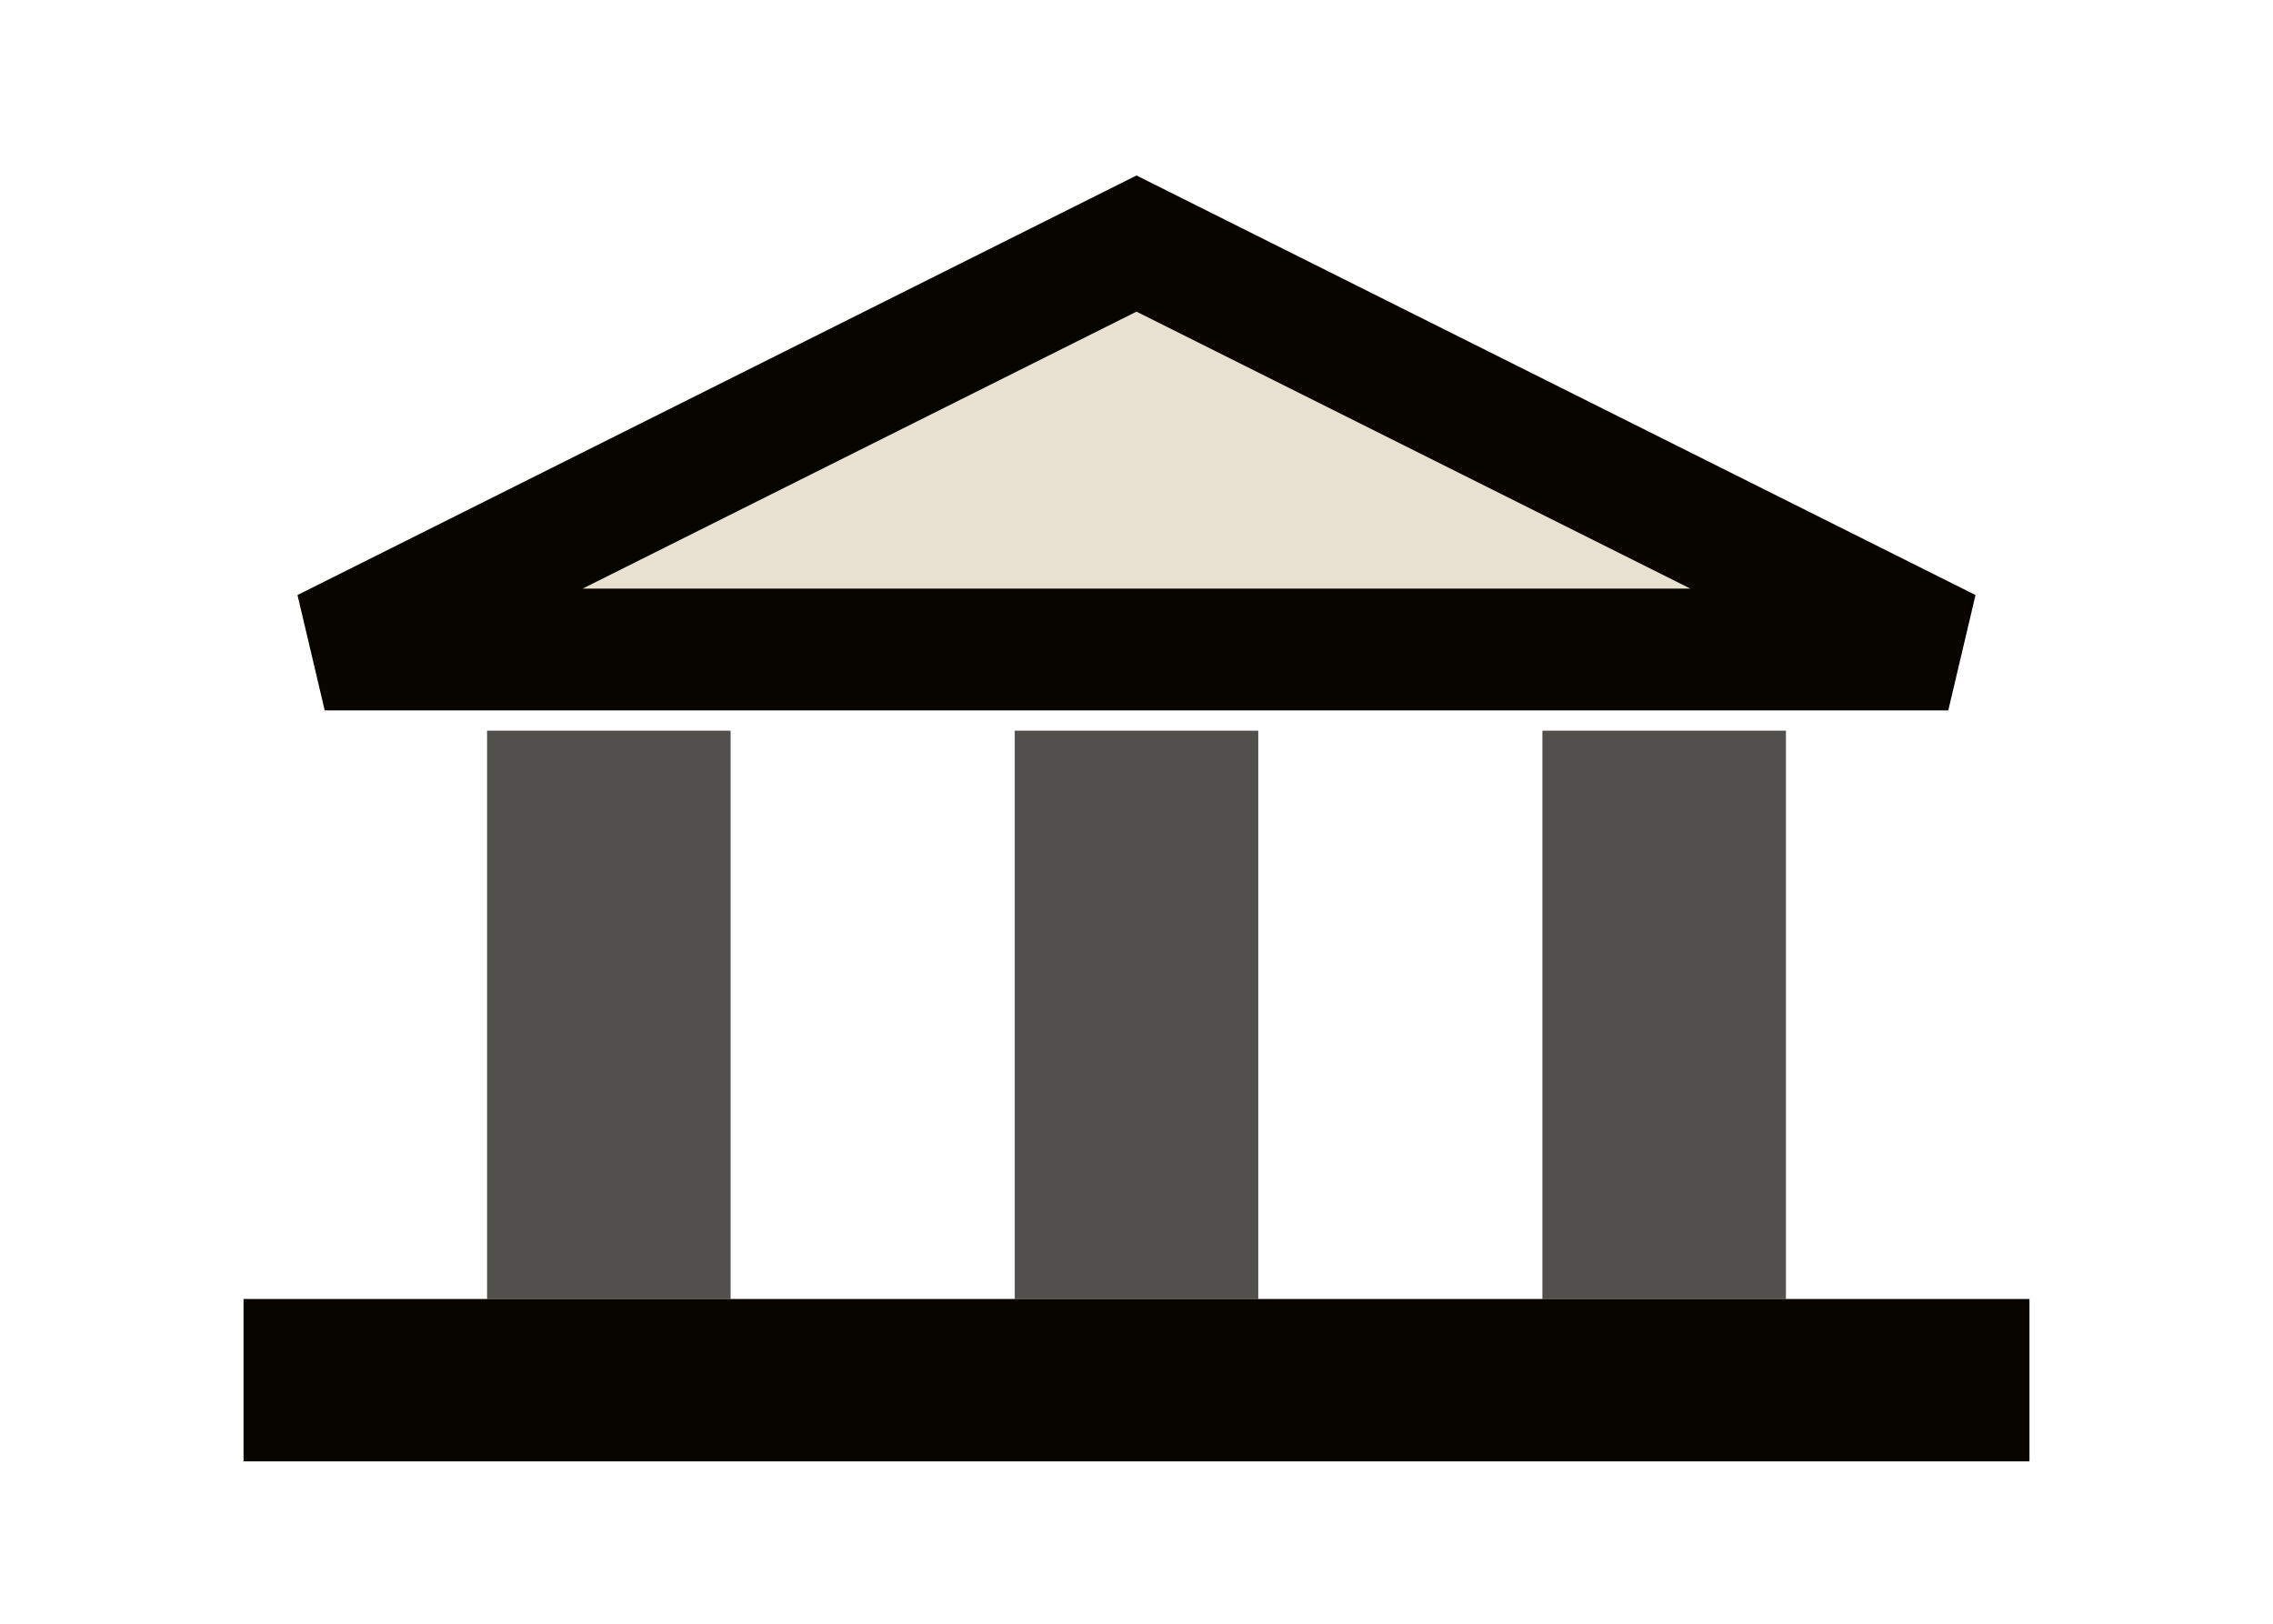
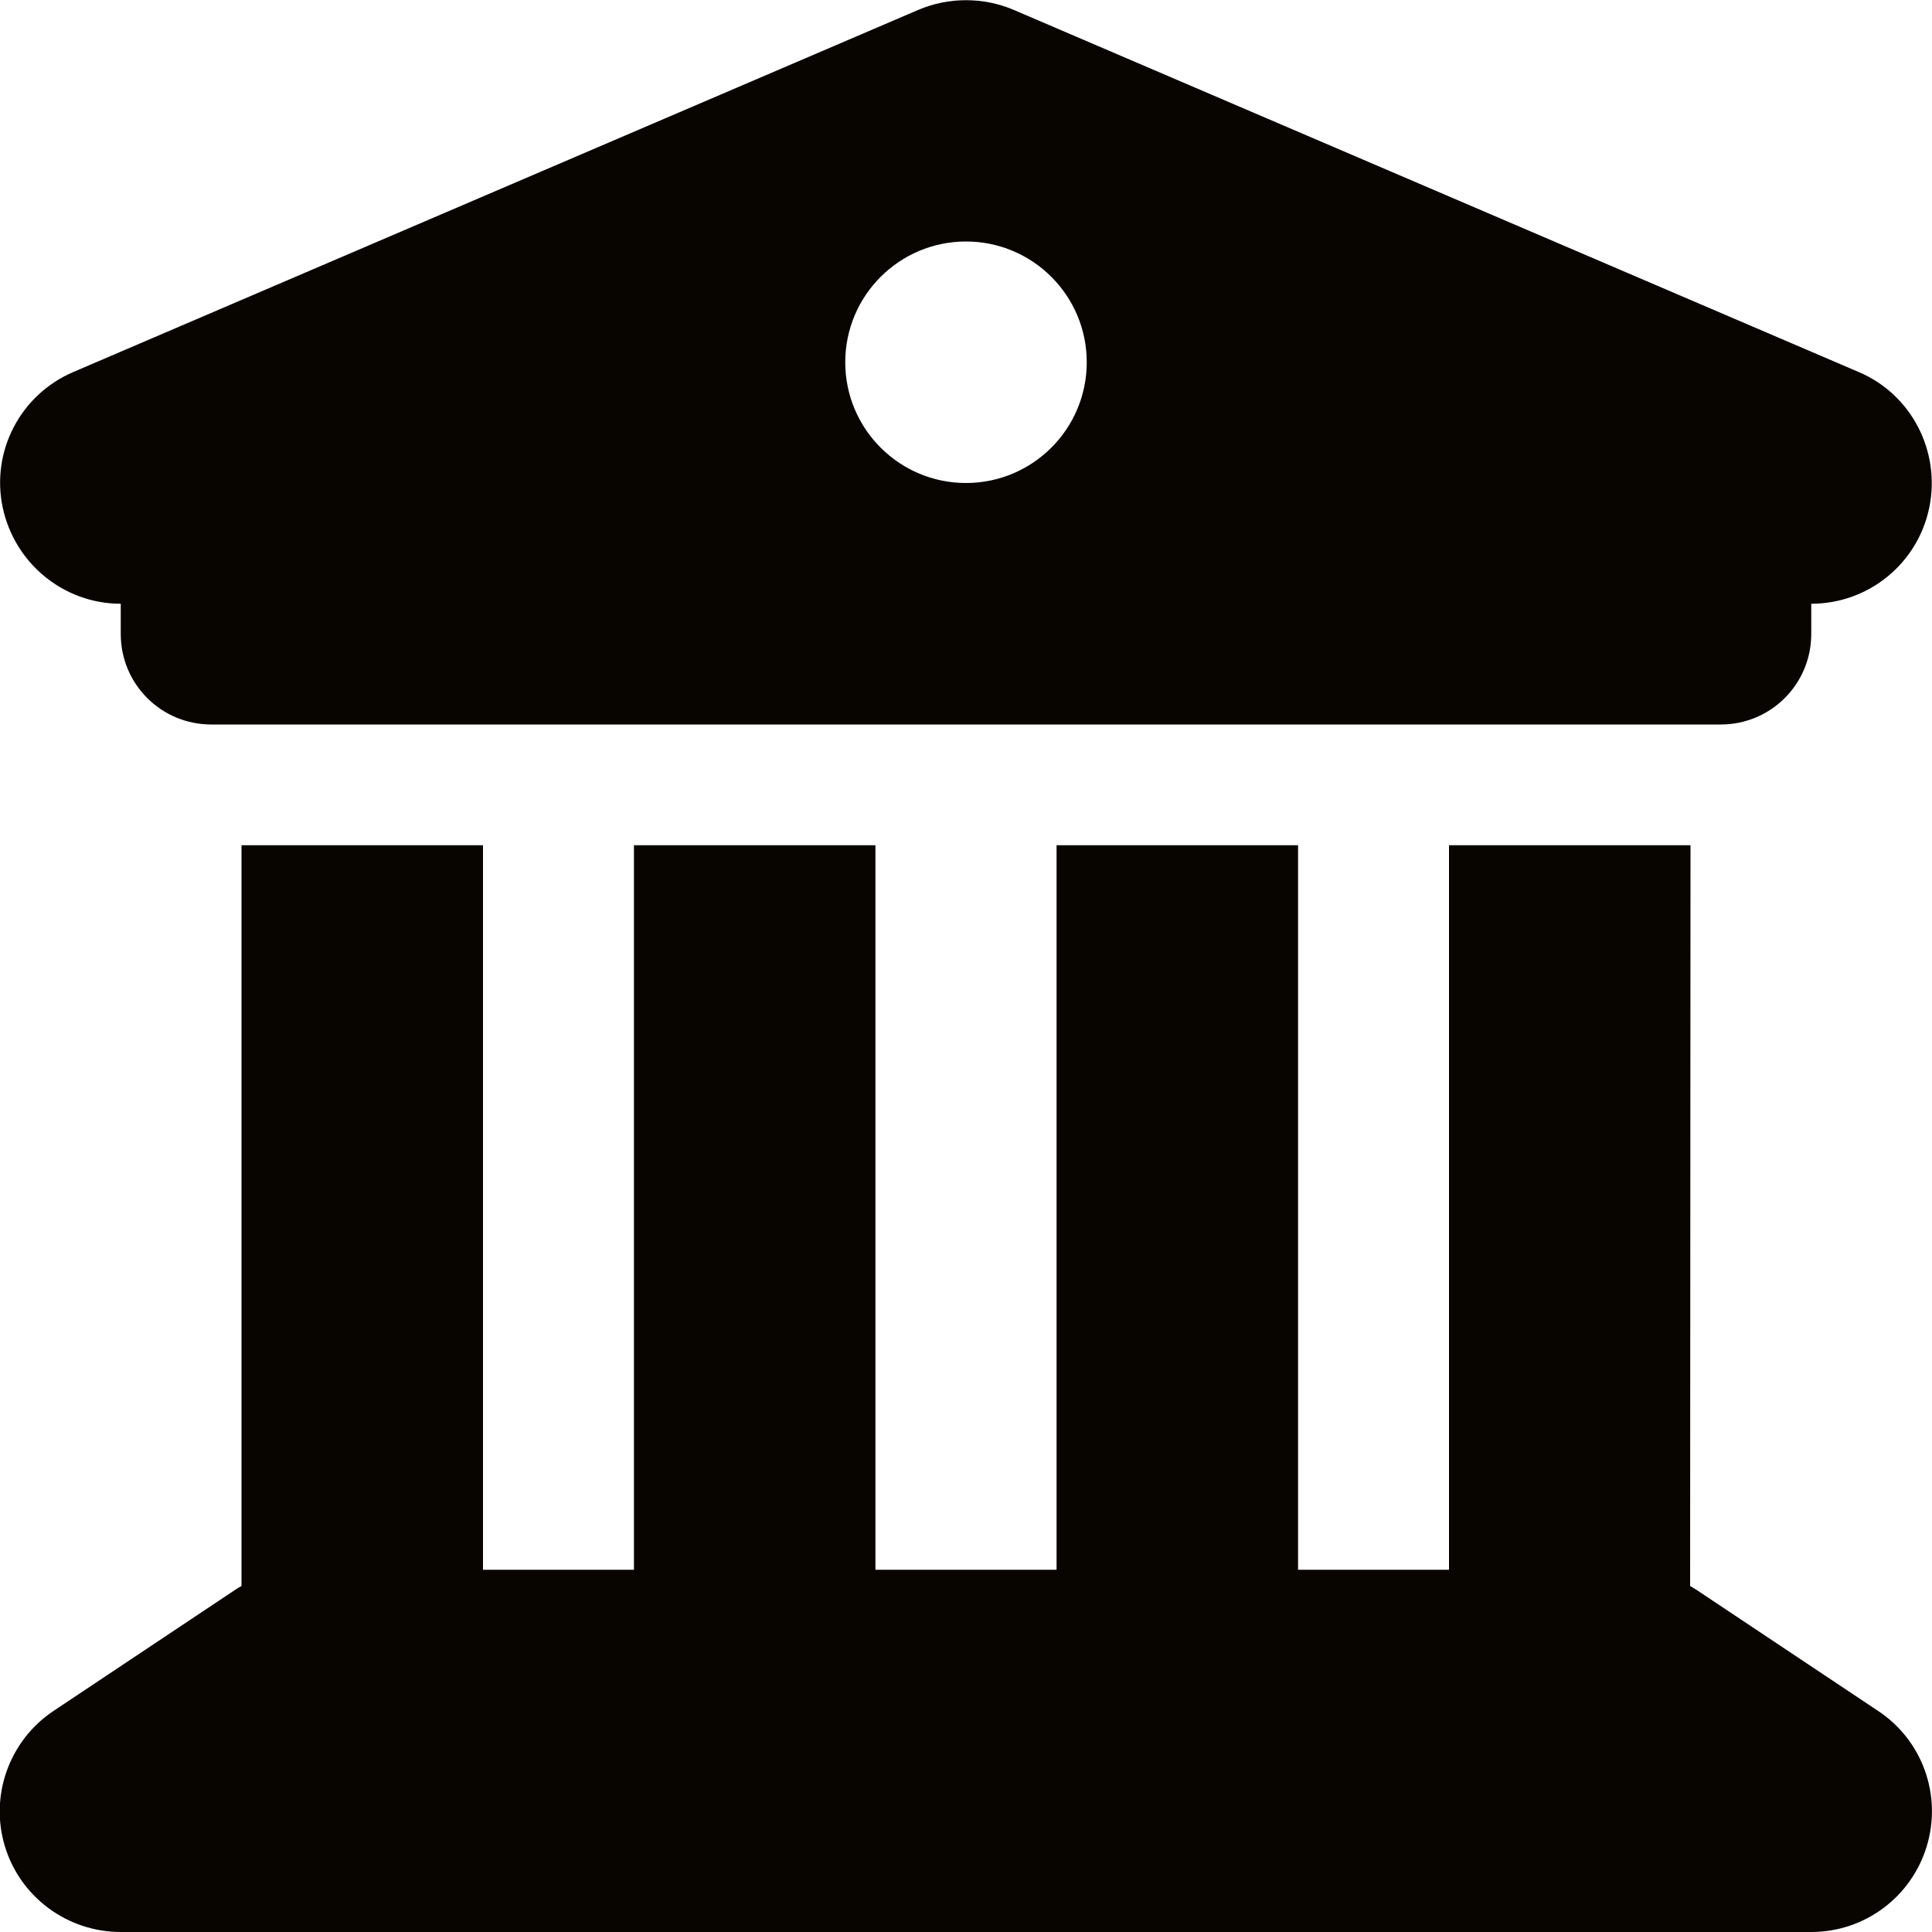
- <svg xmlns="http://www.w3.org/2000/svg" width="28" height="20" viewBox="0 0 28 20" fill="none">
-   <path d="M4 8h20L14 3 4 8z" stroke="#080501" stroke-width="1.5" fill="#e8e0d0" />
-   <rect x="6" y="9" width="3" height="7" fill="#080501" opacity="0.7" />
-   <rect x="12.5" y="9" width="3" height="7" fill="#080501" opacity="0.7" />
-   <rect x="19" y="9" width="3" height="7" fill="#080501" opacity="0.7" />
-   <rect x="3" y="16" width="22" height="2" fill="#080501" />
+ <svg xmlns="http://www.w3.org/2000/svg" viewBox="0 0 512 512">
+   <path fill="#080501" d="M243.4 2.6l-224 96c-14 6-21.8 21-18.7 35.8S16.8 160 32 160l0 8c0 13.3 10.7 24 24 24l400 0c13.3 0 24-10.7 24-24l0-8c15.2 0 28.3-10.7 31.3-25.6s-4.8-29.9-18.7-35.8l-224-96c-8-3.4-17.2-3.4-25.2 0zM128 224l-64 0 0 196.3c-.6 .3-1.2 .7-1.8 1.1l-48 32c-11.7 7.8-17 22.4-12.9 35.9S17.9 512 32 512l448 0c14.1 0 26.5-9.2 30.6-22.7s-1.1-28.1-12.9-35.9l-48-32c-.6-.4-1.2-.7-1.8-1.1L448 224l-64 0 0 192-40 0 0-192-64 0 0 192-48 0 0-192-64 0 0 192-40 0 0-192zM256 64a32 32 0 1 1 0 64 32 32 0 1 1 0-64z" />
</svg>
